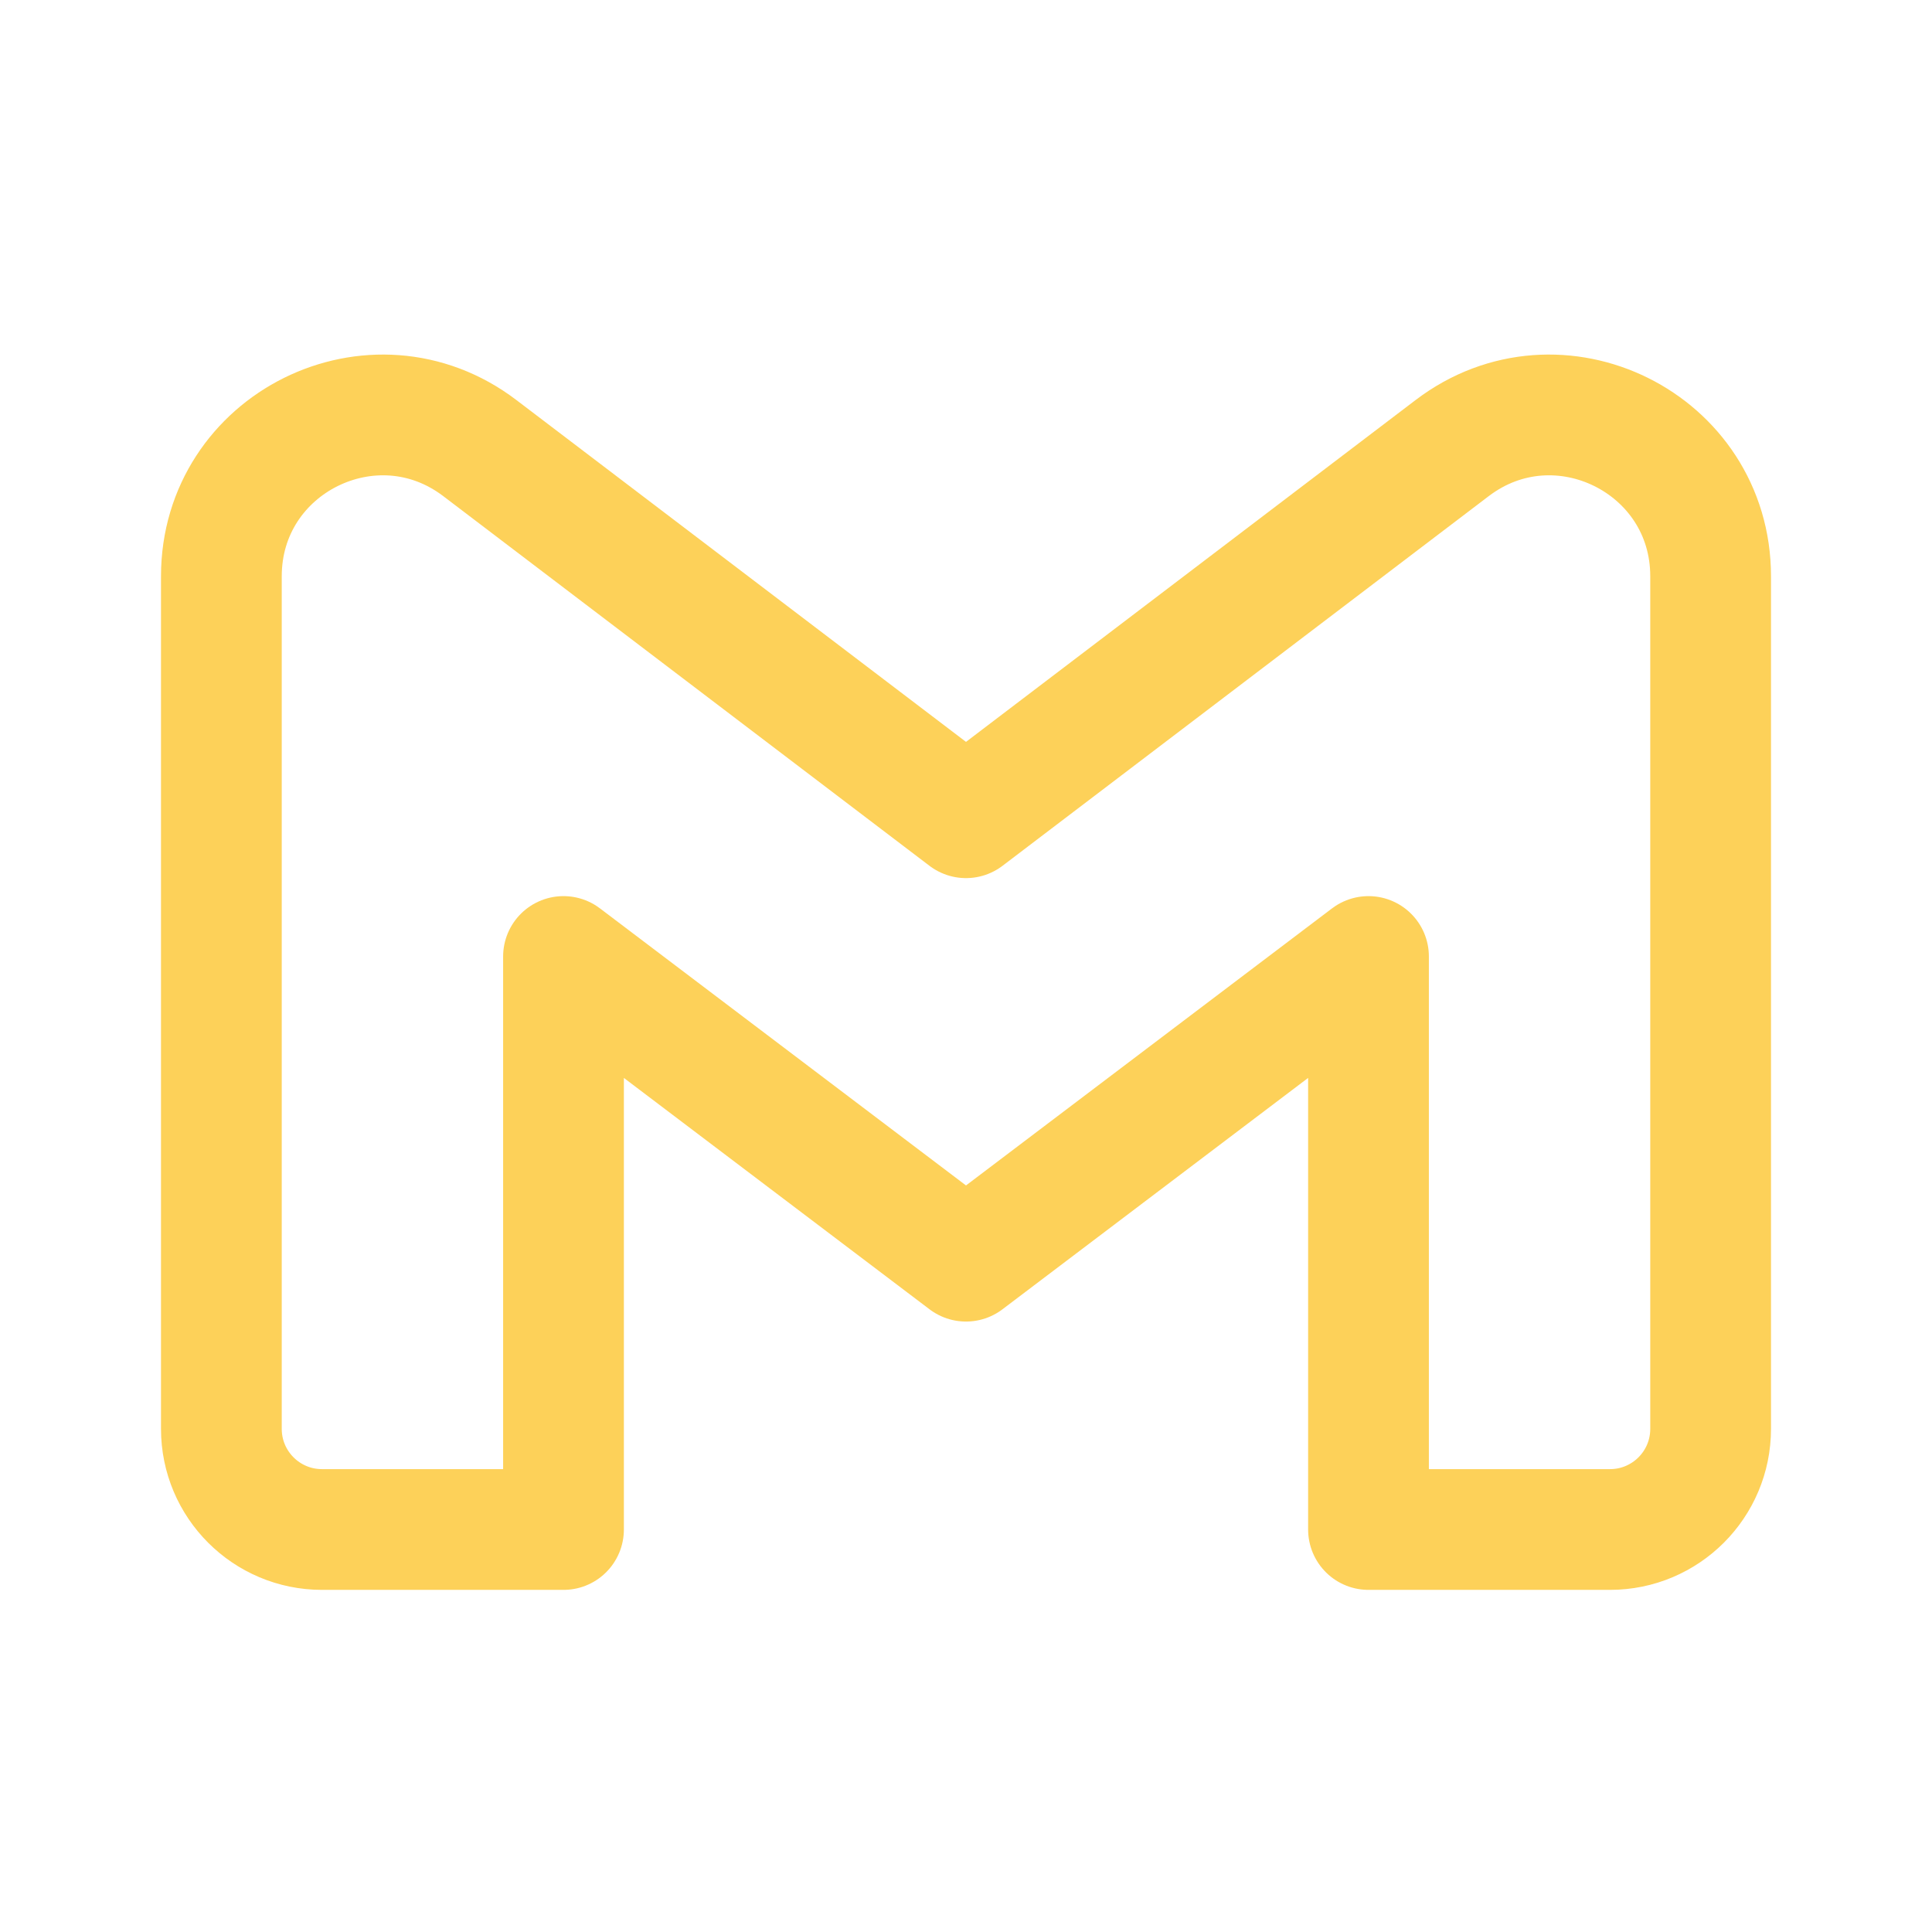
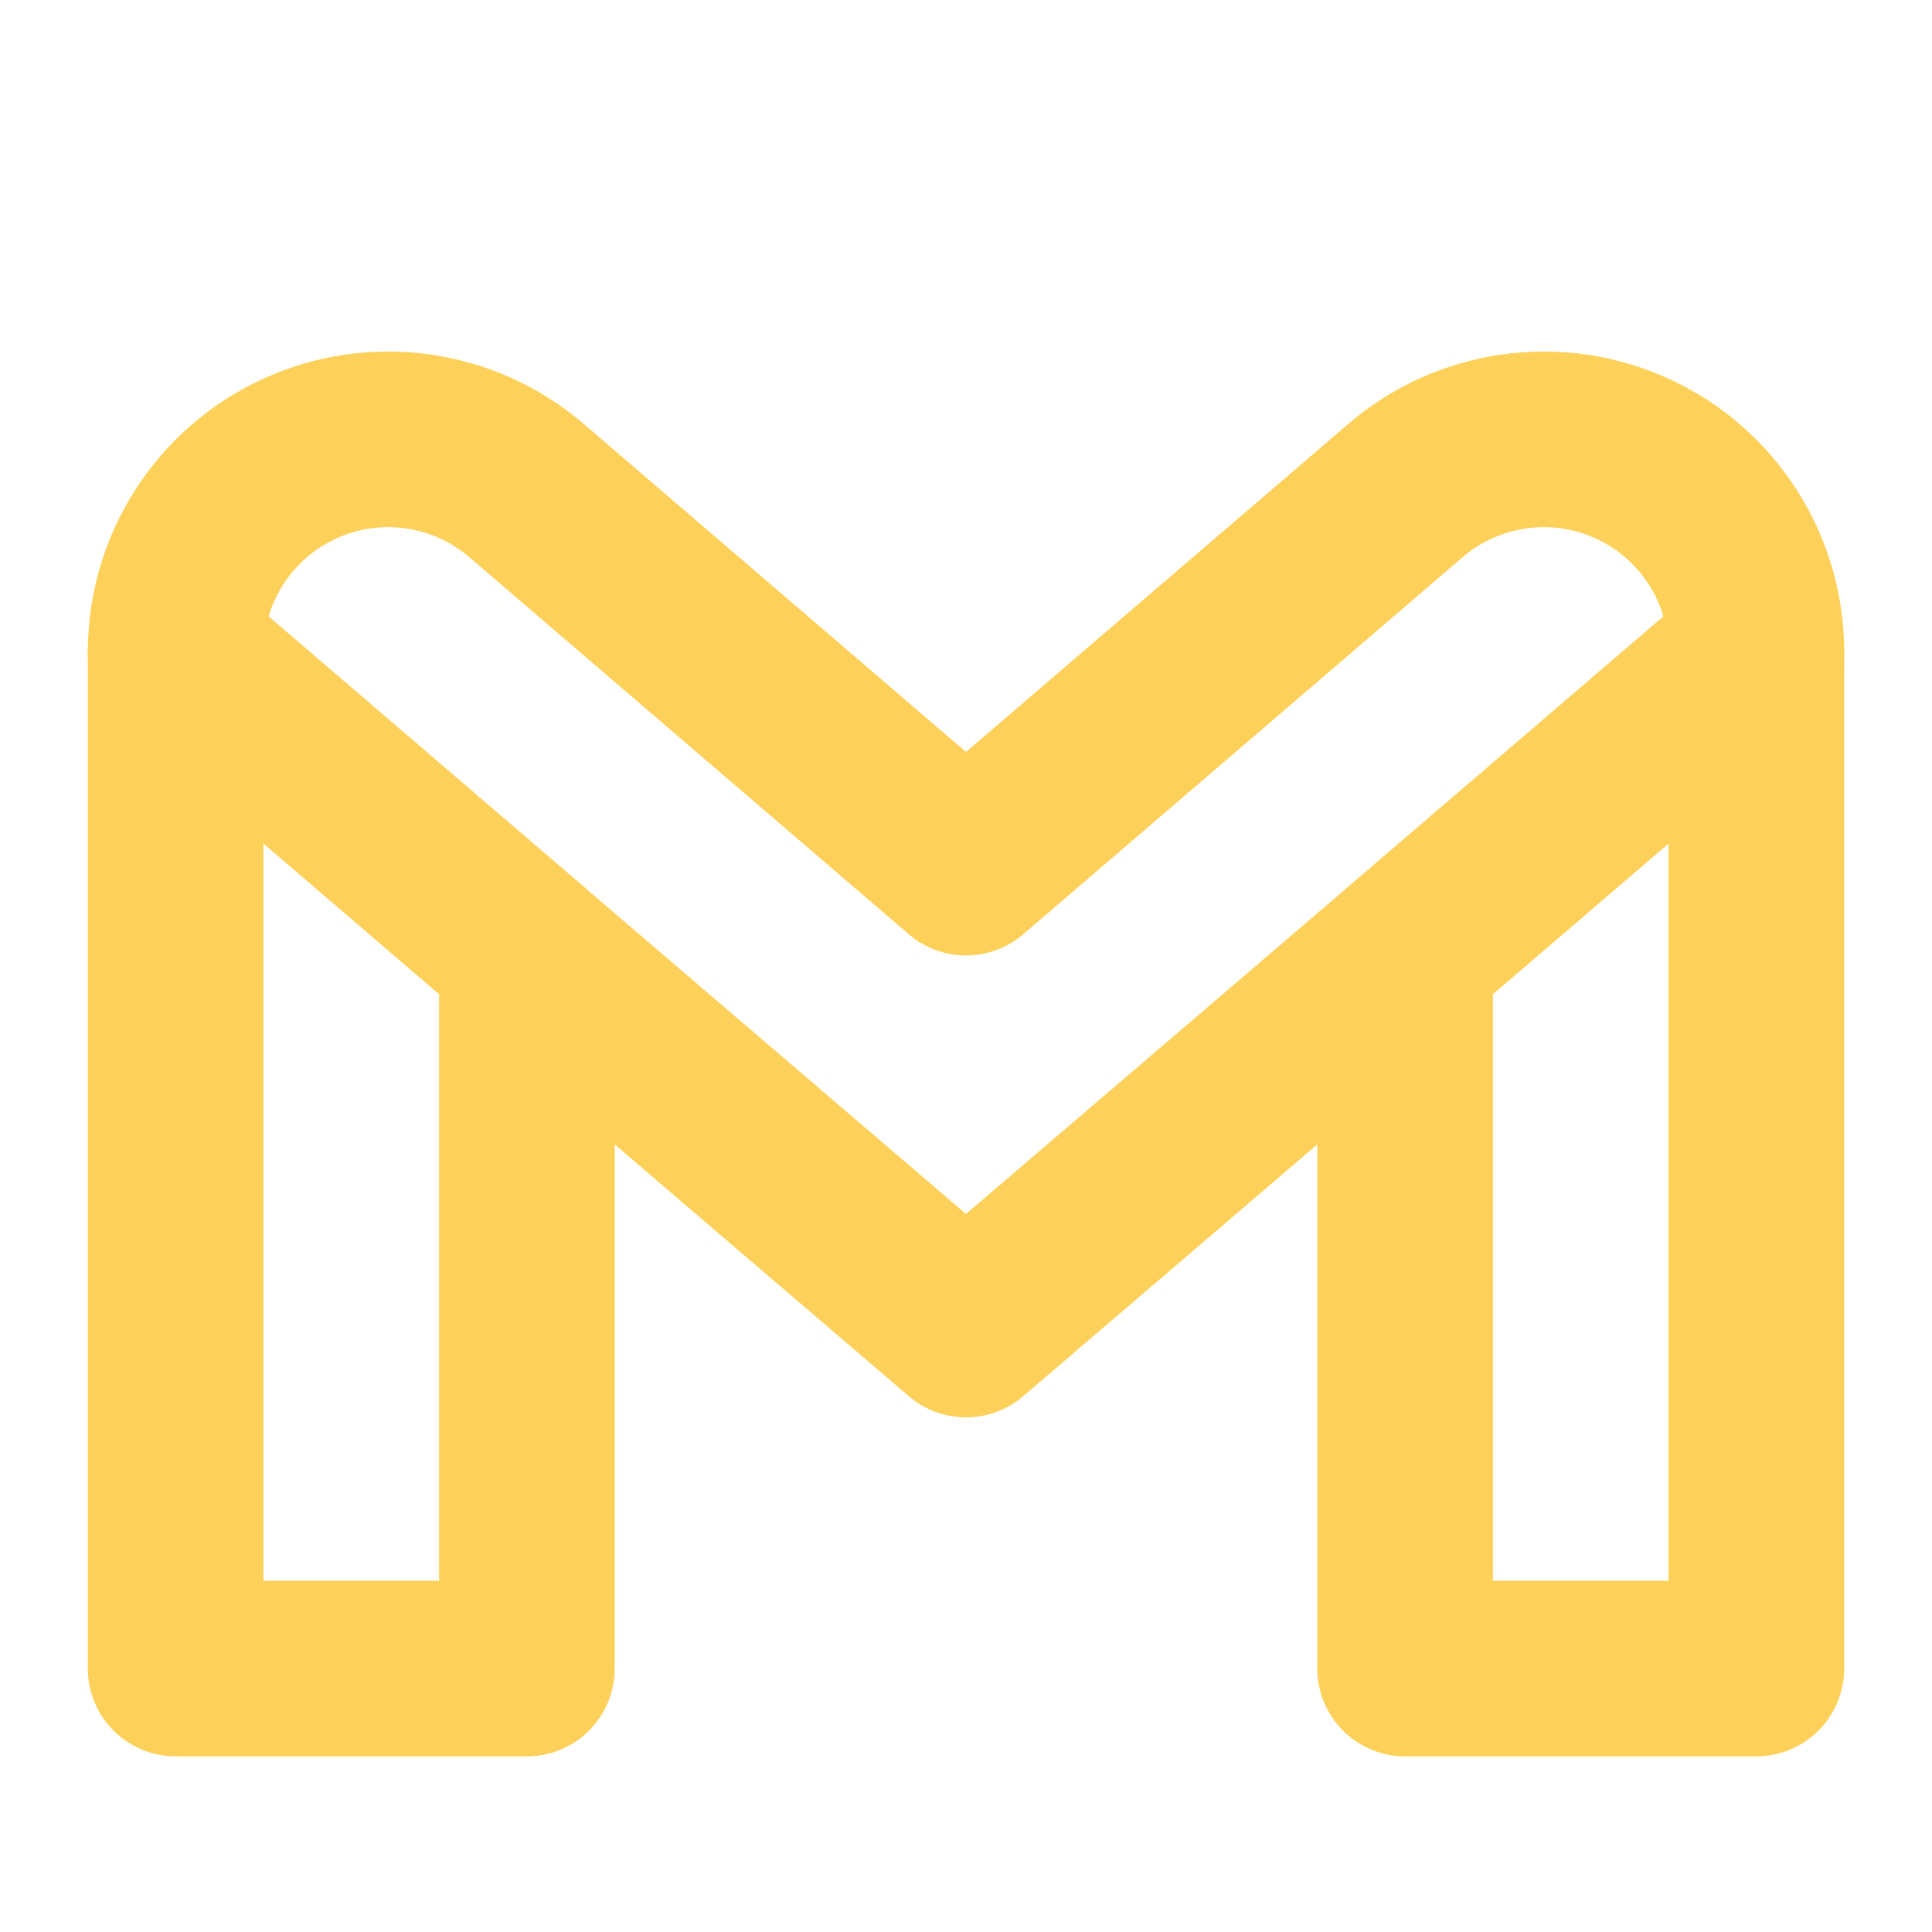
- <svg xmlns="http://www.w3.org/2000/svg" width="256px" height="256px" viewBox="0 0 192 192" fill="none">
+ <svg xmlns="http://www.w3.org/2000/svg" fill="#000000" width="185px" height="185px" viewBox="1 0 22 22" id="gmail" data-name="Line Color" class="icon line-color">
  <g id="SVGRepo_bgCarrier" stroke-width="0" />
  <g id="SVGRepo_tracerCarrier" stroke-linecap="round" stroke-linejoin="round" />
  <g id="SVGRepo_iconCarrier">
-     <path stroke="#FDD159" stroke-linejoin="round" stroke-width="12" d="M22 57.265V142c0 5.523 4.477 10 10 10h24V95.056l40 30.278 40-30.278V152h24c5.523 0 10-4.477 10-10V57.265c0-13.233-15.15-20.746-25.684-12.736L96 81.265 47.684 44.53C37.15 36.519 22 44.032 22 57.265Z" />
+     <polygon id="primary" points="17 19 21 19 21 7.43 17 10.86 17 19" style="fill: none; stroke: #FDD159; stroke-linecap: round; stroke-linejoin: round; stroke-width: 2;" />
+     <polygon id="primary-2" data-name="primary" points="7 10.86 3 7.43 3 19 7 19 7 10.86" style="fill: none; stroke: #FDD159; stroke-linecap: round; stroke-linejoin: round; stroke-width: 2;" />
+     <path id="secondary" d="M21,7.43h0l-4,3.43-5,4.28L7,10.86,3,7.43H3A2.42,2.42,0,0,1,7,5.59H7l5,4.29,5-4.29h0A2.42,2.42,0,0,1,21,7.43Z" style="fill: none; stroke: #FDD159; stroke-linecap: round; stroke-linejoin: round; stroke-width: 2;" />
  </g>
</svg>
